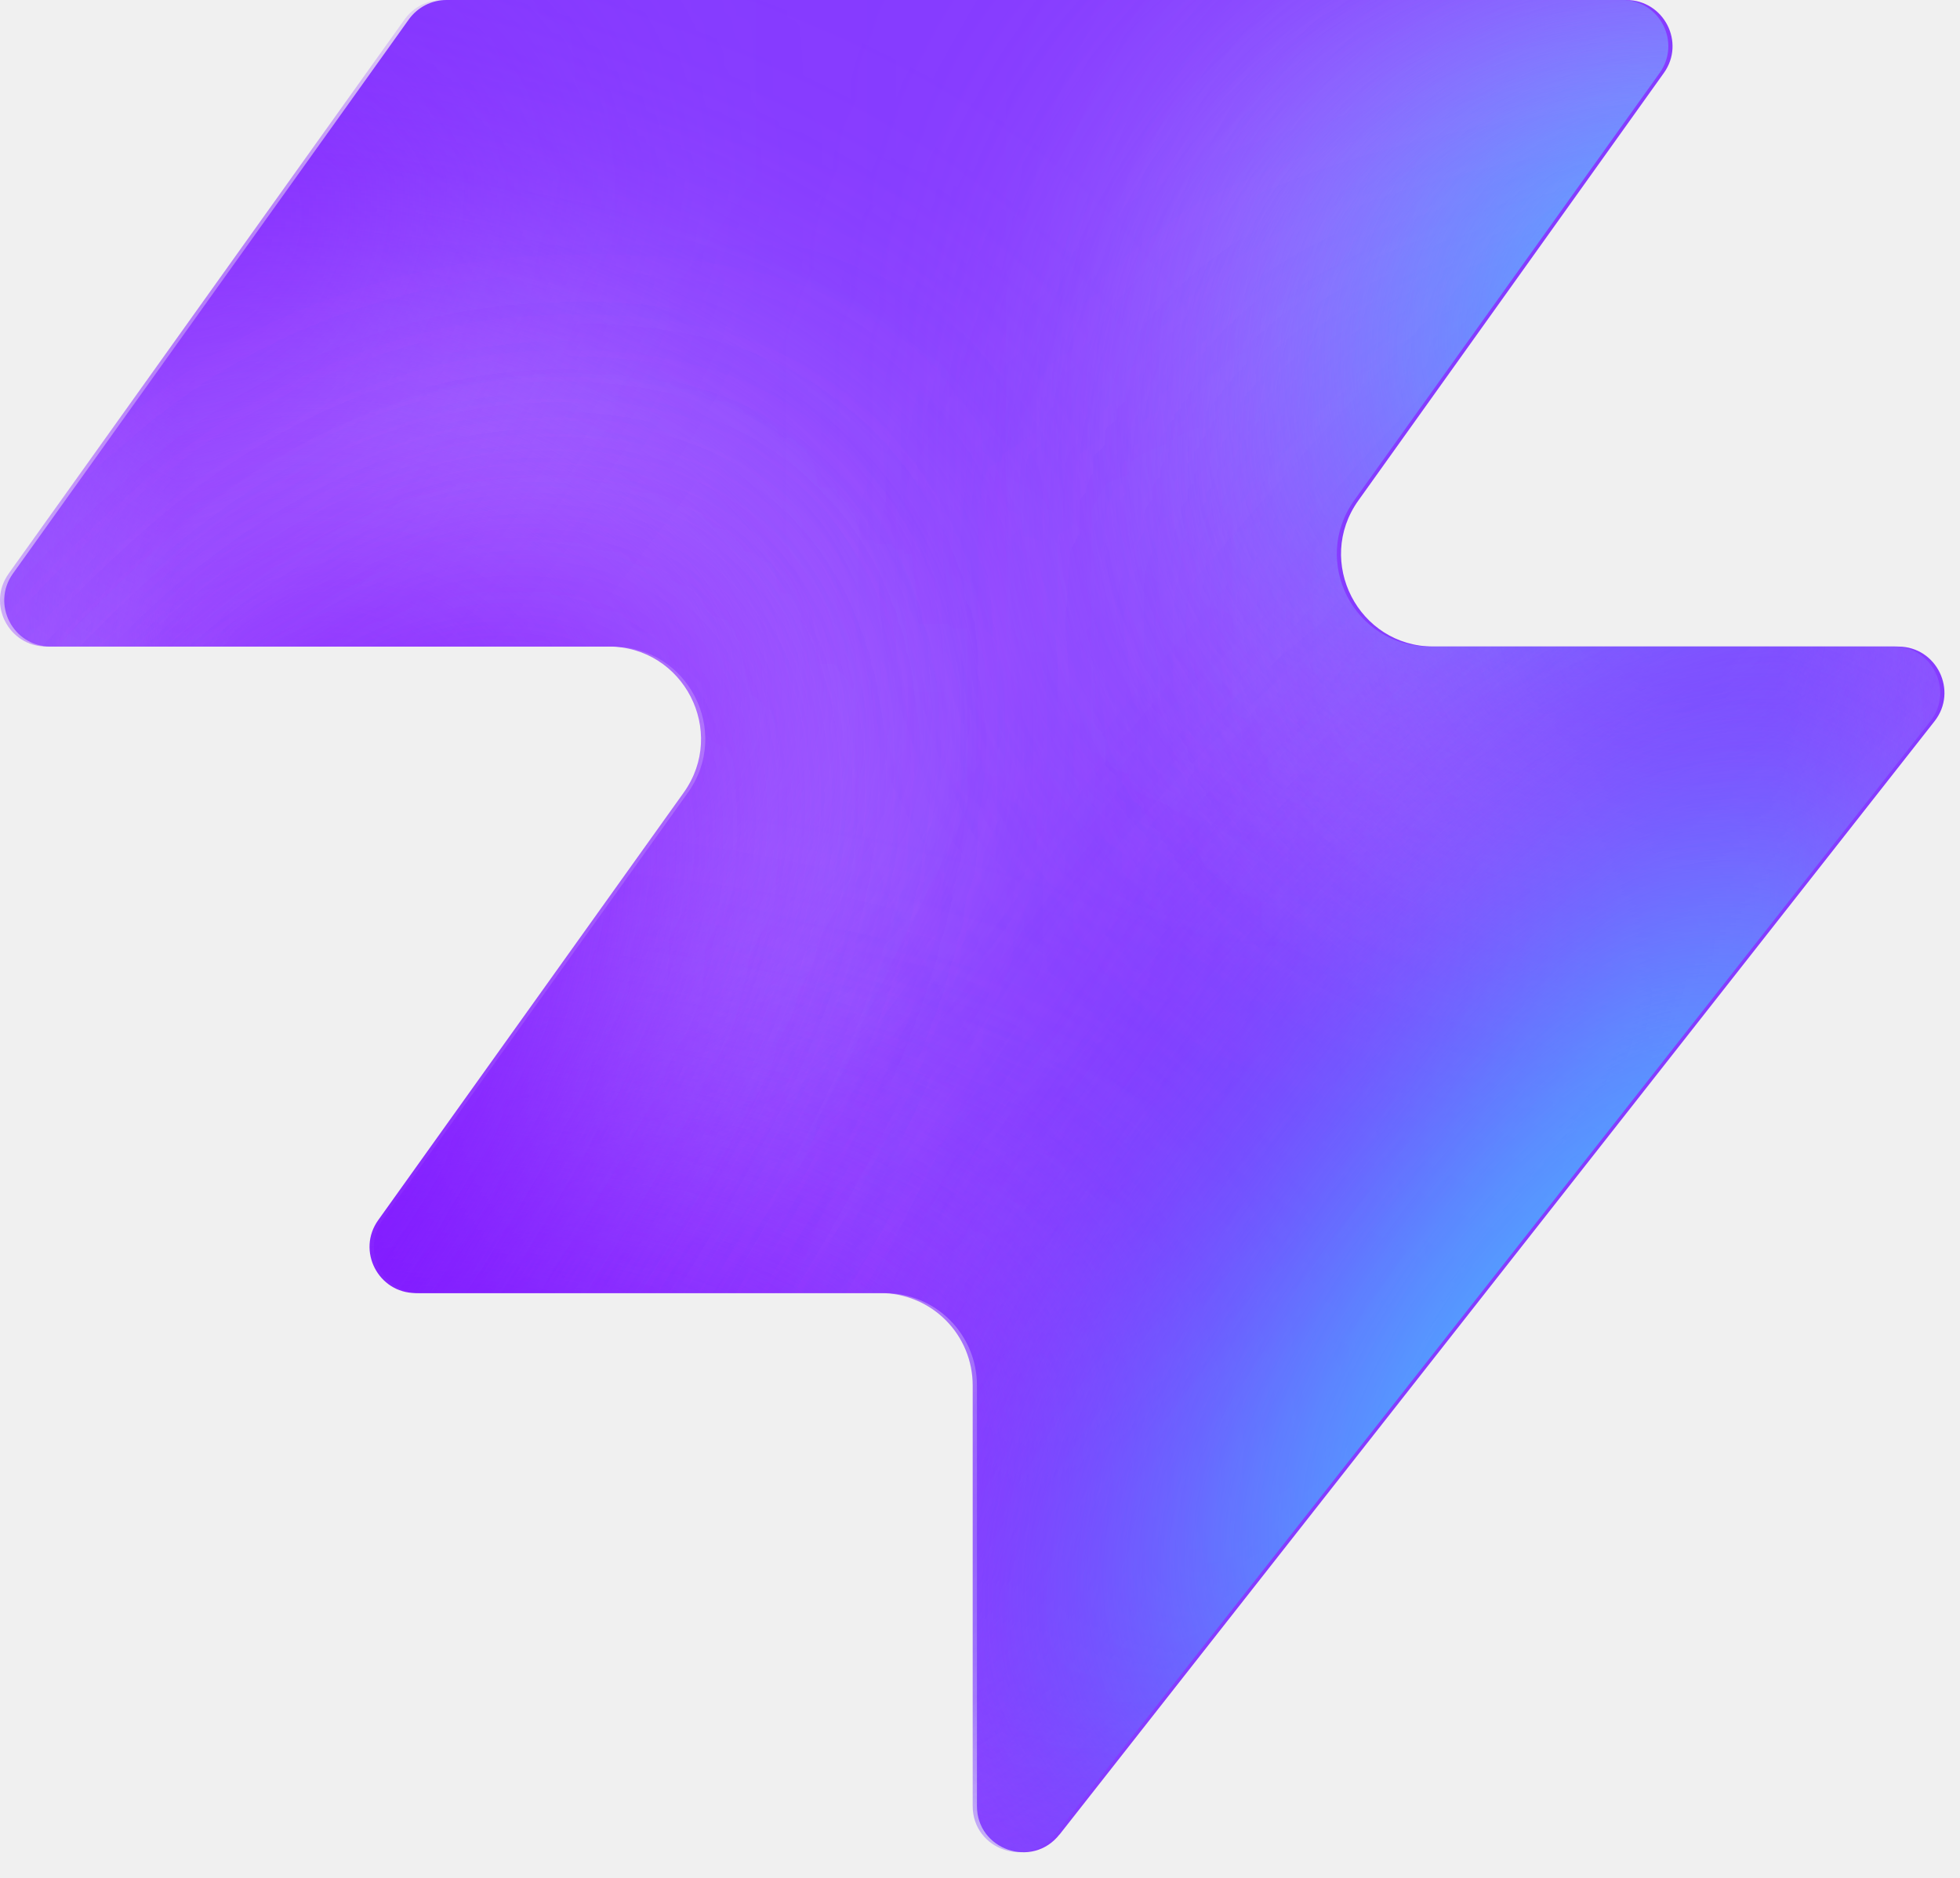
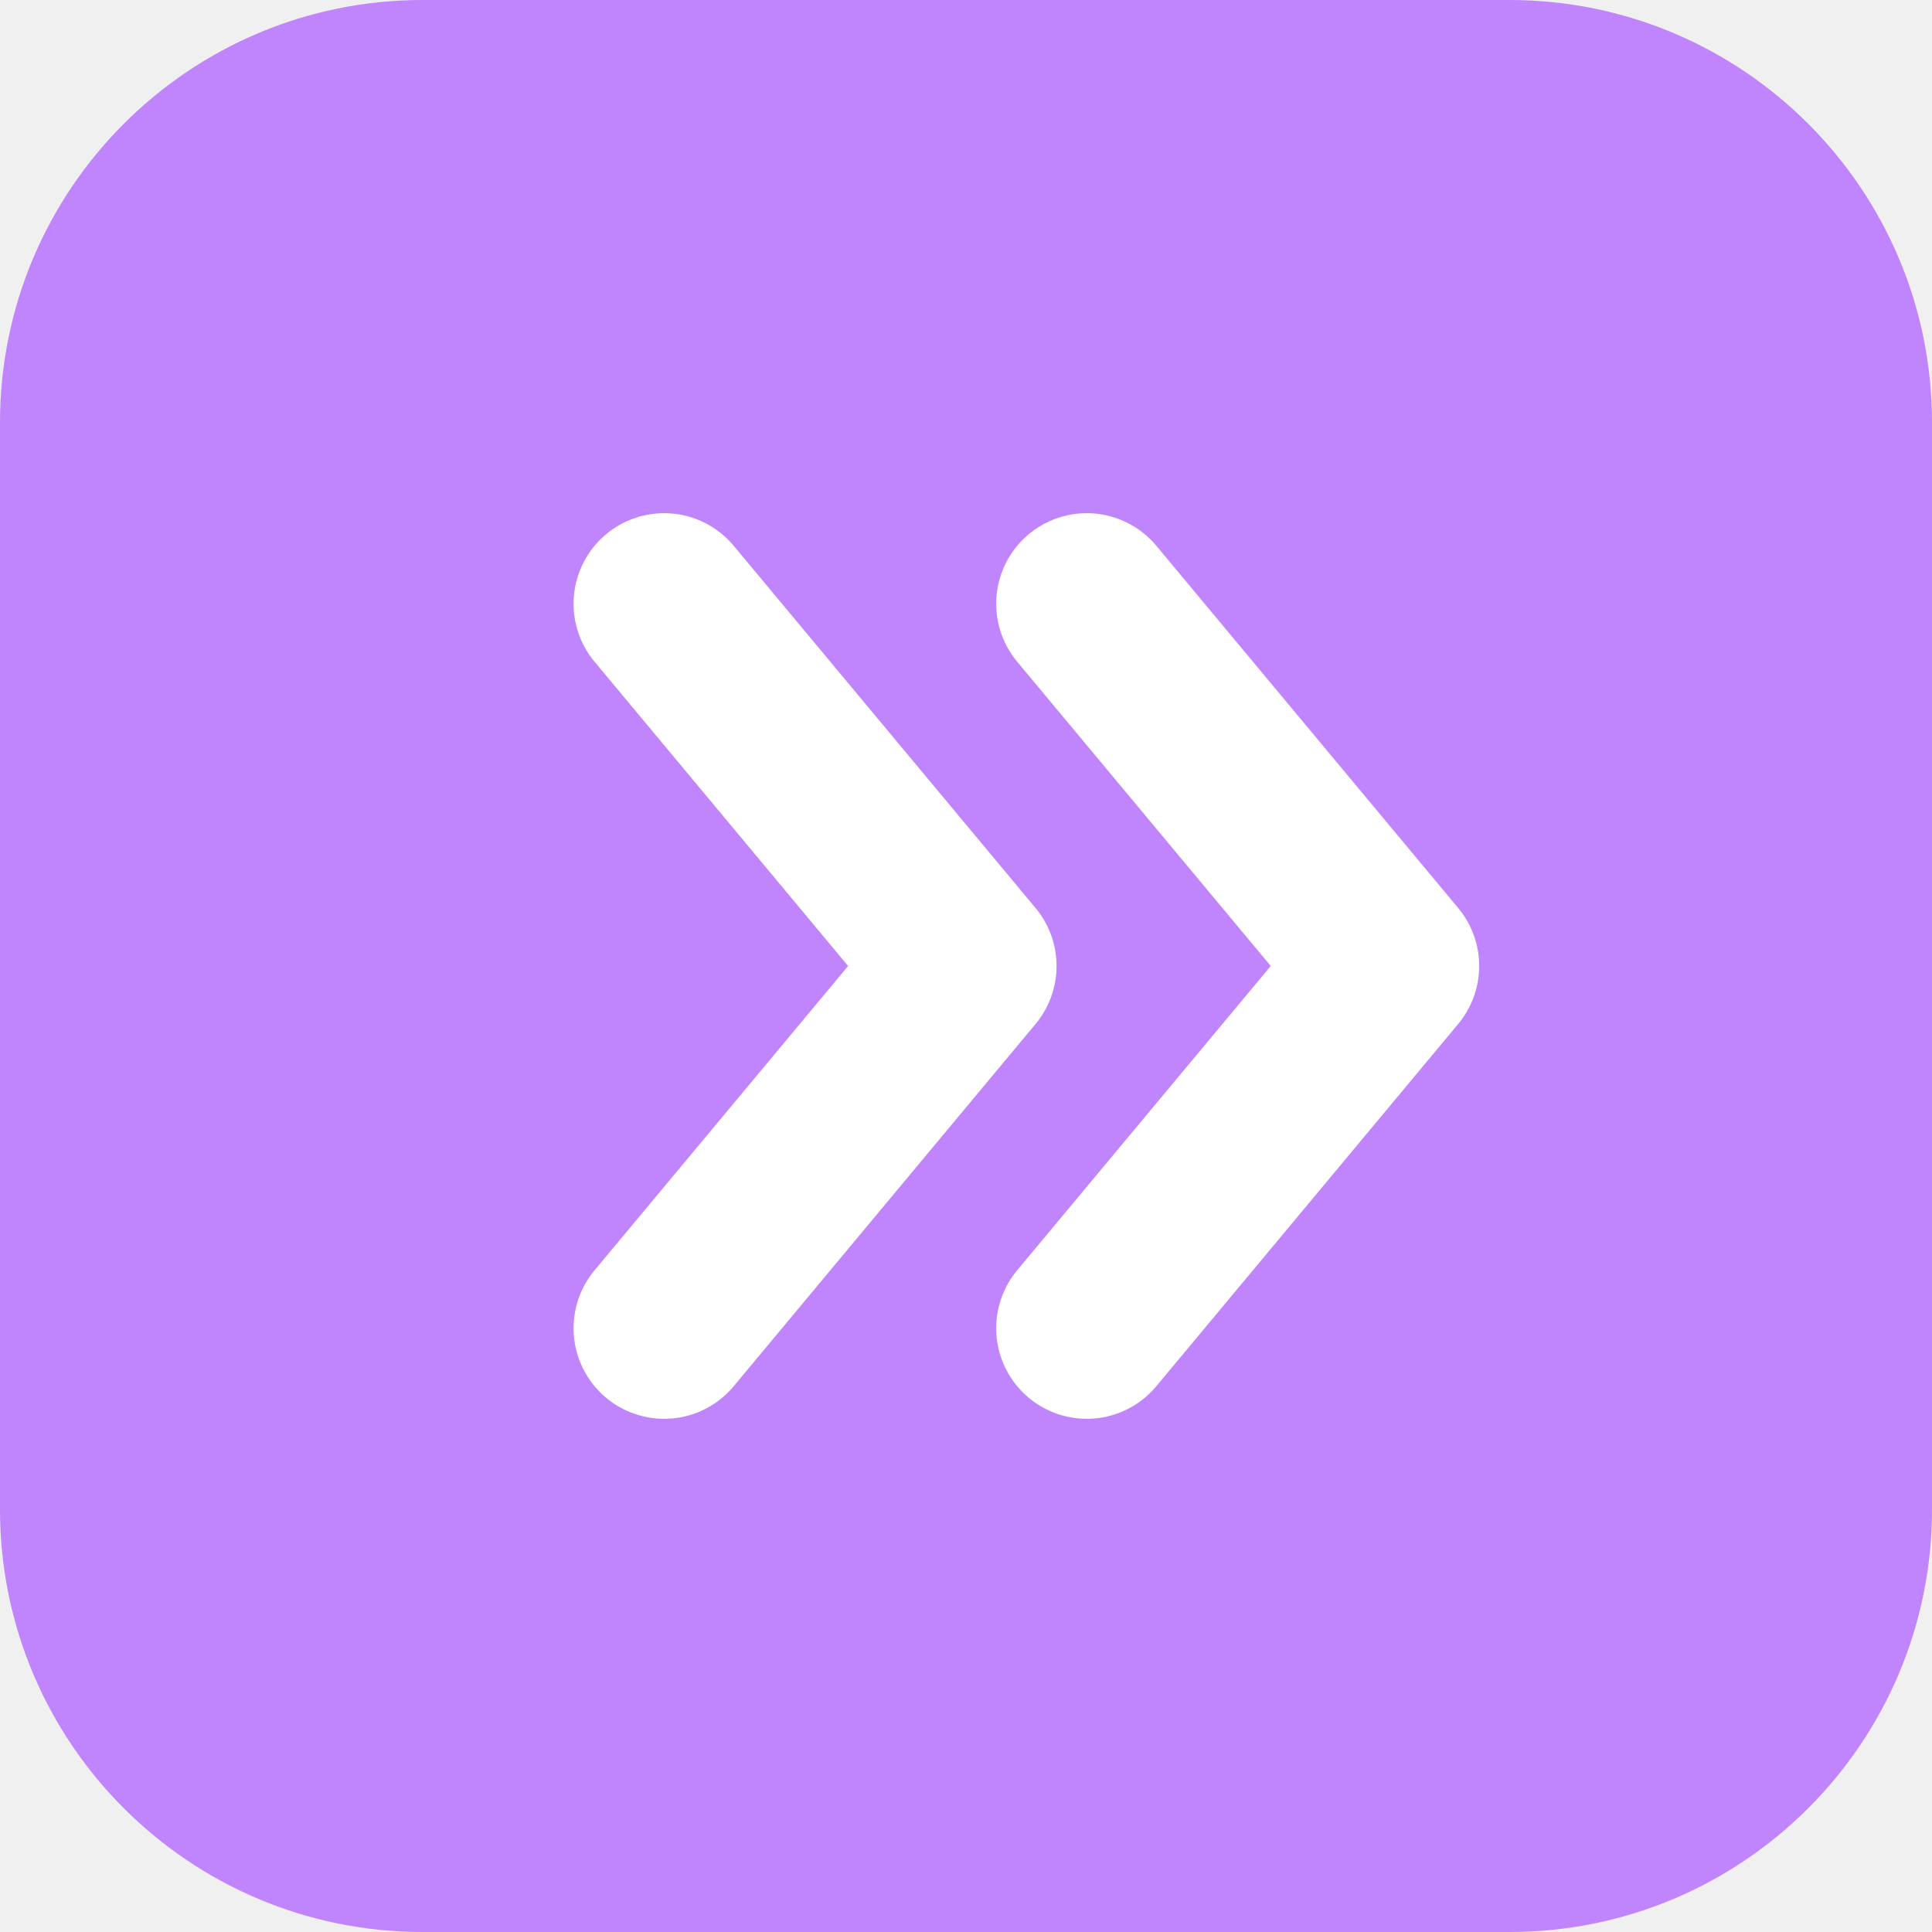
- <svg xmlns="http://www.w3.org/2000/svg" width="48" height="46" fill="none" viewBox="0 0 48 46">
-   <path fill="#863bff" d="M25.946 44.938c-.664.845-2.021.375-2.021-.698V33.937a2.26 2.26 0 0 0-2.262-2.262H10.287c-.92 0-1.456-1.04-.92-1.788l7.48-10.471c1.07-1.497 0-3.578-1.842-3.578H1.237c-.92 0-1.456-1.04-.92-1.788L10.013.474c.214-.297.556-.474.92-.474h28.894c.92 0 1.456 1.04.92 1.788l-7.48 10.471c-1.07 1.498 0 3.579 1.842 3.579h11.377c.943 0 1.473 1.088.89 1.83L25.947 44.94z" style="fill:#863bff;fill:color(display-p3 .525 .23 1);fill-opacity:1" />
-   <mask id="a" width="48" height="46" x="0" y="0" maskUnits="userSpaceOnUse" style="mask-type:alpha">
-     <path fill="#000" d="M25.842 44.938c-.664.844-2.021.375-2.021-.698V33.937a2.26 2.26 0 0 0-2.262-2.262H10.183c-.92 0-1.456-1.04-.92-1.788l7.48-10.471c1.07-1.498 0-3.579-1.842-3.579H1.133c-.92 0-1.456-1.04-.92-1.787L9.91.473c.214-.297.556-.474.92-.474h28.894c.92 0 1.456 1.04.92 1.788l-7.48 10.471c-1.07 1.498 0 3.578 1.842 3.578h11.377c.943 0 1.473 1.088.89 1.832L25.843 44.94z" style="fill:#000;fill-opacity:1" />
-   </mask>
-   <g mask="url(#a)">
-     <g filter="url(#b)">
-       <ellipse cx="5.508" cy="14.704" fill="#ede6ff" rx="5.508" ry="14.704" style="fill:#ede6ff;fill:color(display-p3 .927 .903 1);fill-opacity:1" transform="matrix(.00324 1 1 -.00324 -4.47 31.516)" />
-     </g>
-     <g filter="url(#c)">
-       <ellipse cx="10.399" cy="29.851" fill="#ede6ff" rx="10.399" ry="29.851" style="fill:#ede6ff;fill:color(display-p3 .927 .903 1);fill-opacity:1" transform="matrix(.00324 1 1 -.00324 -39.328 7.883)" />
-     </g>
-     <g filter="url(#d)">
-       <ellipse cx="5.508" cy="30.487" fill="#7e14ff" rx="5.508" ry="30.487" style="fill:#7e14ff;fill:color(display-p3 .492 .077 1);fill-opacity:1" transform="rotate(89.814 -25.913 -14.639)scale(1 -1)" />
-     </g>
-     <g filter="url(#e)">
-       <ellipse cx="5.508" cy="30.599" fill="#7e14ff" rx="5.508" ry="30.599" style="fill:#7e14ff;fill:color(display-p3 .492 .077 1);fill-opacity:1" transform="rotate(89.814 -32.644 -3.334)scale(1 -1)" />
-     </g>
-     <g filter="url(#f)">
-       <ellipse cx="5.508" cy="30.599" fill="#7e14ff" rx="5.508" ry="30.599" style="fill:#7e14ff;fill:color(display-p3 .492 .077 1);fill-opacity:1" transform="matrix(.00324 1 1 -.00324 -34.34 30.47)" />
-     </g>
-     <g filter="url(#g)">
-       <ellipse cx="14.072" cy="22.078" fill="#ede6ff" rx="14.072" ry="22.078" style="fill:#ede6ff;fill:color(display-p3 .927 .903 1);fill-opacity:1" transform="rotate(93.35 24.506 48.493)scale(-1 1)" />
-     </g>
-     <g filter="url(#h)">
-       <ellipse cx="3.47" cy="21.501" fill="#7e14ff" rx="3.47" ry="21.501" style="fill:#7e14ff;fill:color(display-p3 .492 .077 1);fill-opacity:1" transform="rotate(89.009 28.708 47.59)scale(-1 1)" />
-     </g>
-     <g filter="url(#i)">
-       <ellipse cx="3.47" cy="21.501" fill="#7e14ff" rx="3.47" ry="21.501" style="fill:#7e14ff;fill:color(display-p3 .492 .077 1);fill-opacity:1" transform="rotate(89.009 28.708 47.59)scale(-1 1)" />
-     </g>
-     <g filter="url(#j)">
-       <ellipse cx=".387" cy="8.972" fill="#7e14ff" rx="4.407" ry="29.108" style="fill:#7e14ff;fill:color(display-p3 .492 .077 1);fill-opacity:1" transform="rotate(39.51 .387 8.972)" />
-     </g>
-     <g filter="url(#k)">
-       <ellipse cx="47.523" cy="-6.092" fill="#7e14ff" rx="4.407" ry="29.108" style="fill:#7e14ff;fill:color(display-p3 .492 .077 1);fill-opacity:1" transform="rotate(37.892 47.523 -6.092)" />
-     </g>
-     <g filter="url(#l)">
-       <ellipse cx="41.412" cy="6.333" fill="#47bfff" rx="5.971" ry="9.665" style="fill:#47bfff;fill:color(display-p3 .28 .748 1);fill-opacity:1" transform="rotate(37.892 41.412 6.333)" />
-     </g>
-     <g filter="url(#m)">
-       <ellipse cx="-1.879" cy="38.332" fill="#7e14ff" rx="4.407" ry="29.108" style="fill:#7e14ff;fill:color(display-p3 .492 .077 1);fill-opacity:1" transform="rotate(37.892 -1.88 38.332)" />
-     </g>
-     <g filter="url(#n)">
-       <ellipse cx="-1.879" cy="38.332" fill="#7e14ff" rx="4.407" ry="29.108" style="fill:#7e14ff;fill:color(display-p3 .492 .077 1);fill-opacity:1" transform="rotate(37.892 -1.88 38.332)" />
-     </g>
-     <g filter="url(#o)">
-       <ellipse cx="35.651" cy="29.907" fill="#7e14ff" rx="4.407" ry="29.108" style="fill:#7e14ff;fill:color(display-p3 .492 .077 1);fill-opacity:1" transform="rotate(37.892 35.651 29.907)" />
-     </g>
-     <g filter="url(#p)">
-       <ellipse cx="38.418" cy="32.4" fill="#47bfff" rx="5.971" ry="15.297" style="fill:#47bfff;fill:color(display-p3 .28 .748 1);fill-opacity:1" transform="rotate(37.892 38.418 32.4)" />
-     </g>
+ <svg xmlns="http://www.w3.org/2000/svg" viewBox="0 0 64 64">
+   <rect width="64" height="64" rx="14" fill="#c084fc" />
+   <g fill="none" stroke="#ffffff" stroke-width="6" stroke-linecap="round" stroke-linejoin="round">
+     <polyline points="22 20 32 32 22 44" />
+     <polyline points="36 20 46 32 36 44" />
  </g>
-   <defs>
-     <filter id="b" width="60.045" height="41.654" x="-19.77" y="16.149" color-interpolation-filters="sRGB" filterUnits="userSpaceOnUse">
-       <feFlood flood-opacity="0" result="BackgroundImageFix" />
-       <feBlend in="SourceGraphic" in2="BackgroundImageFix" result="shape" />
-       <feGaussianBlur result="effect1_foregroundBlur_2002_17158" stdDeviation="7.659" />
-     </filter>
-     <filter id="c" width="90.34" height="51.437" x="-54.613" y="-7.533" color-interpolation-filters="sRGB" filterUnits="userSpaceOnUse">
-       <feFlood flood-opacity="0" result="BackgroundImageFix" />
-       <feBlend in="SourceGraphic" in2="BackgroundImageFix" result="shape" />
-       <feGaussianBlur result="effect1_foregroundBlur_2002_17158" stdDeviation="7.659" />
-     </filter>
-     <filter id="d" width="79.355" height="29.4" x="-49.64" y="2.03" color-interpolation-filters="sRGB" filterUnits="userSpaceOnUse">
-       <feFlood flood-opacity="0" result="BackgroundImageFix" />
-       <feBlend in="SourceGraphic" in2="BackgroundImageFix" result="shape" />
-       <feGaussianBlur result="effect1_foregroundBlur_2002_17158" stdDeviation="4.596" />
-     </filter>
-     <filter id="e" width="79.579" height="29.4" x="-45.045" y="20.029" color-interpolation-filters="sRGB" filterUnits="userSpaceOnUse">
-       <feFlood flood-opacity="0" result="BackgroundImageFix" />
-       <feBlend in="SourceGraphic" in2="BackgroundImageFix" result="shape" />
-       <feGaussianBlur result="effect1_foregroundBlur_2002_17158" stdDeviation="4.596" />
-     </filter>
-     <filter id="f" width="79.579" height="29.4" x="-43.513" y="21.178" color-interpolation-filters="sRGB" filterUnits="userSpaceOnUse">
-       <feFlood flood-opacity="0" result="BackgroundImageFix" />
-       <feBlend in="SourceGraphic" in2="BackgroundImageFix" result="shape" />
-       <feGaussianBlur result="effect1_foregroundBlur_2002_17158" stdDeviation="4.596" />
-     </filter>
-     <filter id="g" width="74.749" height="58.852" x="15.756" y="-17.901" color-interpolation-filters="sRGB" filterUnits="userSpaceOnUse">
-       <feFlood flood-opacity="0" result="BackgroundImageFix" />
-       <feBlend in="SourceGraphic" in2="BackgroundImageFix" result="shape" />
-       <feGaussianBlur result="effect1_foregroundBlur_2002_17158" stdDeviation="7.659" />
-     </filter>
-     <filter id="h" width="61.377" height="25.362" x="23.548" y="2.284" color-interpolation-filters="sRGB" filterUnits="userSpaceOnUse">
-       <feFlood flood-opacity="0" result="BackgroundImageFix" />
-       <feBlend in="SourceGraphic" in2="BackgroundImageFix" result="shape" />
-       <feGaussianBlur result="effect1_foregroundBlur_2002_17158" stdDeviation="4.596" />
-     </filter>
-     <filter id="i" width="61.377" height="25.362" x="23.548" y="2.284" color-interpolation-filters="sRGB" filterUnits="userSpaceOnUse">
-       <feFlood flood-opacity="0" result="BackgroundImageFix" />
-       <feBlend in="SourceGraphic" in2="BackgroundImageFix" result="shape" />
-       <feGaussianBlur result="effect1_foregroundBlur_2002_17158" stdDeviation="4.596" />
-     </filter>
-     <filter id="j" width="56.045" height="63.649" x="-27.636" y="-22.853" color-interpolation-filters="sRGB" filterUnits="userSpaceOnUse">
-       <feFlood flood-opacity="0" result="BackgroundImageFix" />
-       <feBlend in="SourceGraphic" in2="BackgroundImageFix" result="shape" />
-       <feGaussianBlur result="effect1_foregroundBlur_2002_17158" stdDeviation="4.596" />
-     </filter>
-     <filter id="k" width="54.814" height="64.646" x="20.116" y="-38.415" color-interpolation-filters="sRGB" filterUnits="userSpaceOnUse">
-       <feFlood flood-opacity="0" result="BackgroundImageFix" />
-       <feBlend in="SourceGraphic" in2="BackgroundImageFix" result="shape" />
-       <feGaussianBlur result="effect1_foregroundBlur_2002_17158" stdDeviation="4.596" />
-     </filter>
-     <filter id="l" width="33.541" height="35.313" x="24.641" y="-11.323" color-interpolation-filters="sRGB" filterUnits="userSpaceOnUse">
-       <feFlood flood-opacity="0" result="BackgroundImageFix" />
-       <feBlend in="SourceGraphic" in2="BackgroundImageFix" result="shape" />
-       <feGaussianBlur result="effect1_foregroundBlur_2002_17158" stdDeviation="4.596" />
-     </filter>
-     <filter id="m" width="54.814" height="64.646" x="-29.286" y="6.009" color-interpolation-filters="sRGB" filterUnits="userSpaceOnUse">
-       <feFlood flood-opacity="0" result="BackgroundImageFix" />
-       <feBlend in="SourceGraphic" in2="BackgroundImageFix" result="shape" />
-       <feGaussianBlur result="effect1_foregroundBlur_2002_17158" stdDeviation="4.596" />
-     </filter>
-     <filter id="n" width="54.814" height="64.646" x="-29.286" y="6.009" color-interpolation-filters="sRGB" filterUnits="userSpaceOnUse">
-       <feFlood flood-opacity="0" result="BackgroundImageFix" />
-       <feBlend in="SourceGraphic" in2="BackgroundImageFix" result="shape" />
-       <feGaussianBlur result="effect1_foregroundBlur_2002_17158" stdDeviation="4.596" />
-     </filter>
-     <filter id="o" width="54.814" height="64.646" x="8.244" y="-2.416" color-interpolation-filters="sRGB" filterUnits="userSpaceOnUse">
-       <feFlood flood-opacity="0" result="BackgroundImageFix" />
-       <feBlend in="SourceGraphic" in2="BackgroundImageFix" result="shape" />
-       <feGaussianBlur result="effect1_foregroundBlur_2002_17158" stdDeviation="4.596" />
-     </filter>
-     <filter id="p" width="39.409" height="43.623" x="18.713" y="10.588" color-interpolation-filters="sRGB" filterUnits="userSpaceOnUse">
-       <feFlood flood-opacity="0" result="BackgroundImageFix" />
-       <feBlend in="SourceGraphic" in2="BackgroundImageFix" result="shape" />
-       <feGaussianBlur result="effect1_foregroundBlur_2002_17158" stdDeviation="4.596" />
-     </filter>
-   </defs>
</svg>
